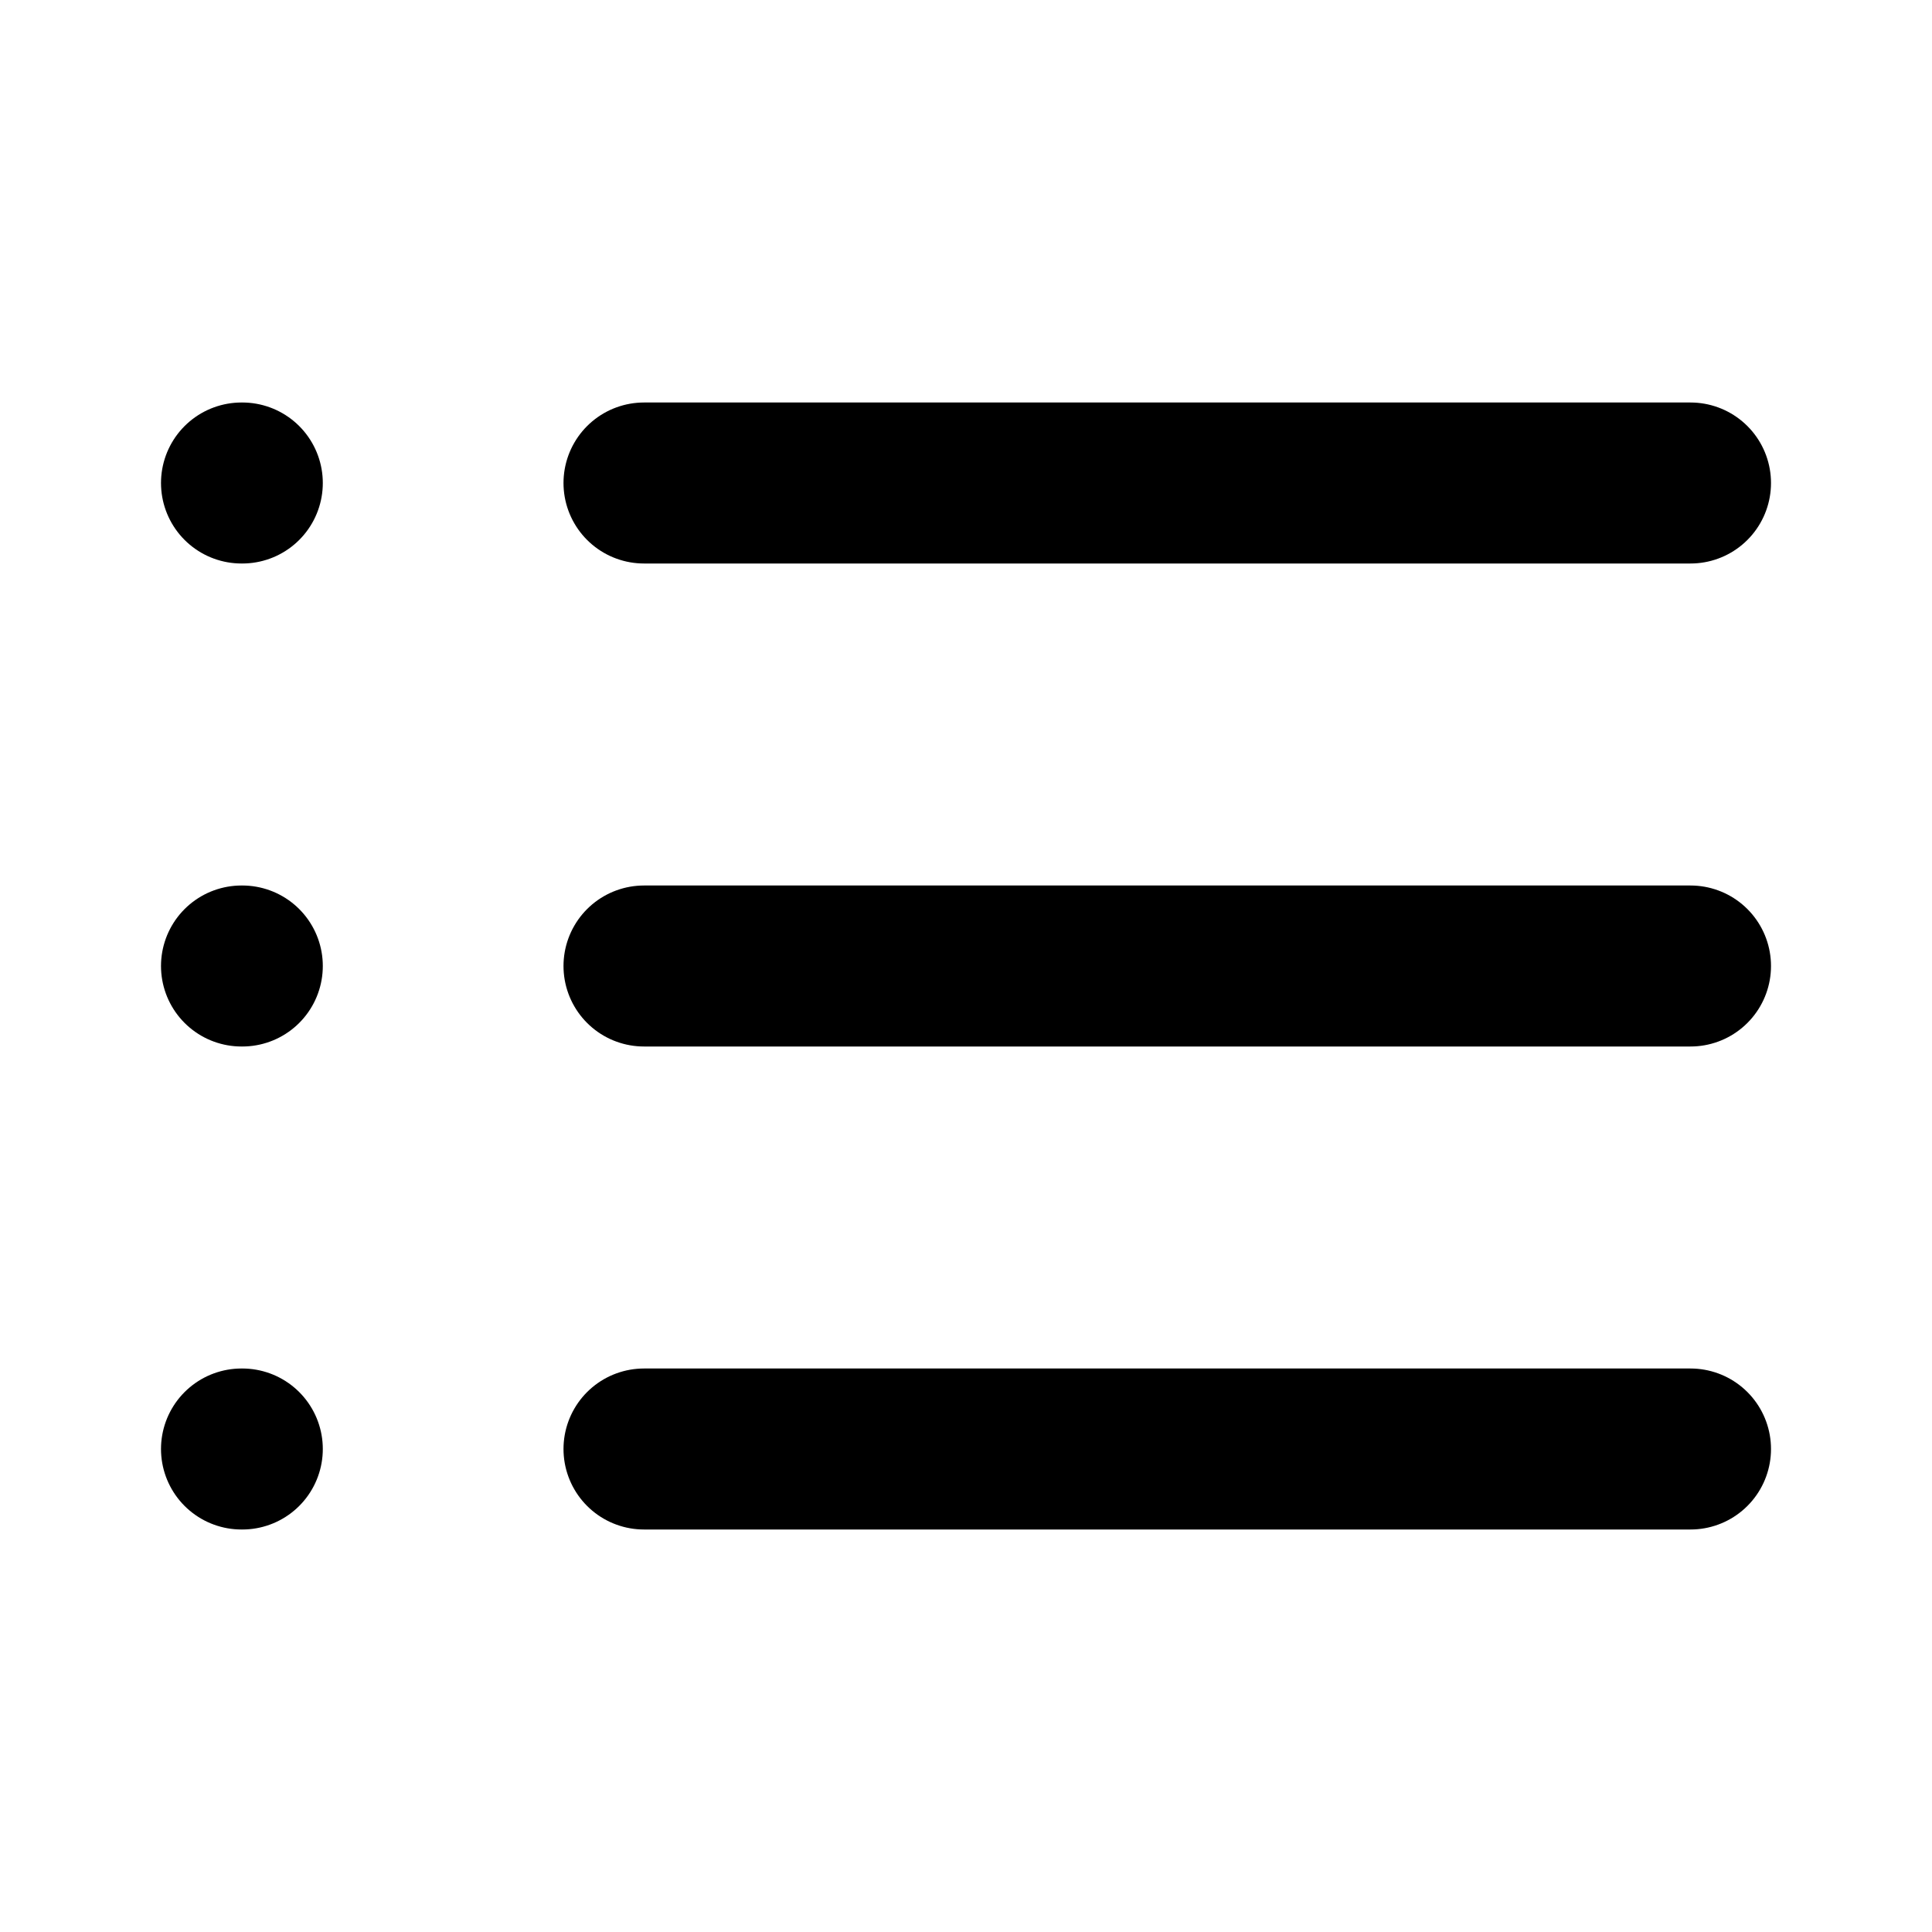
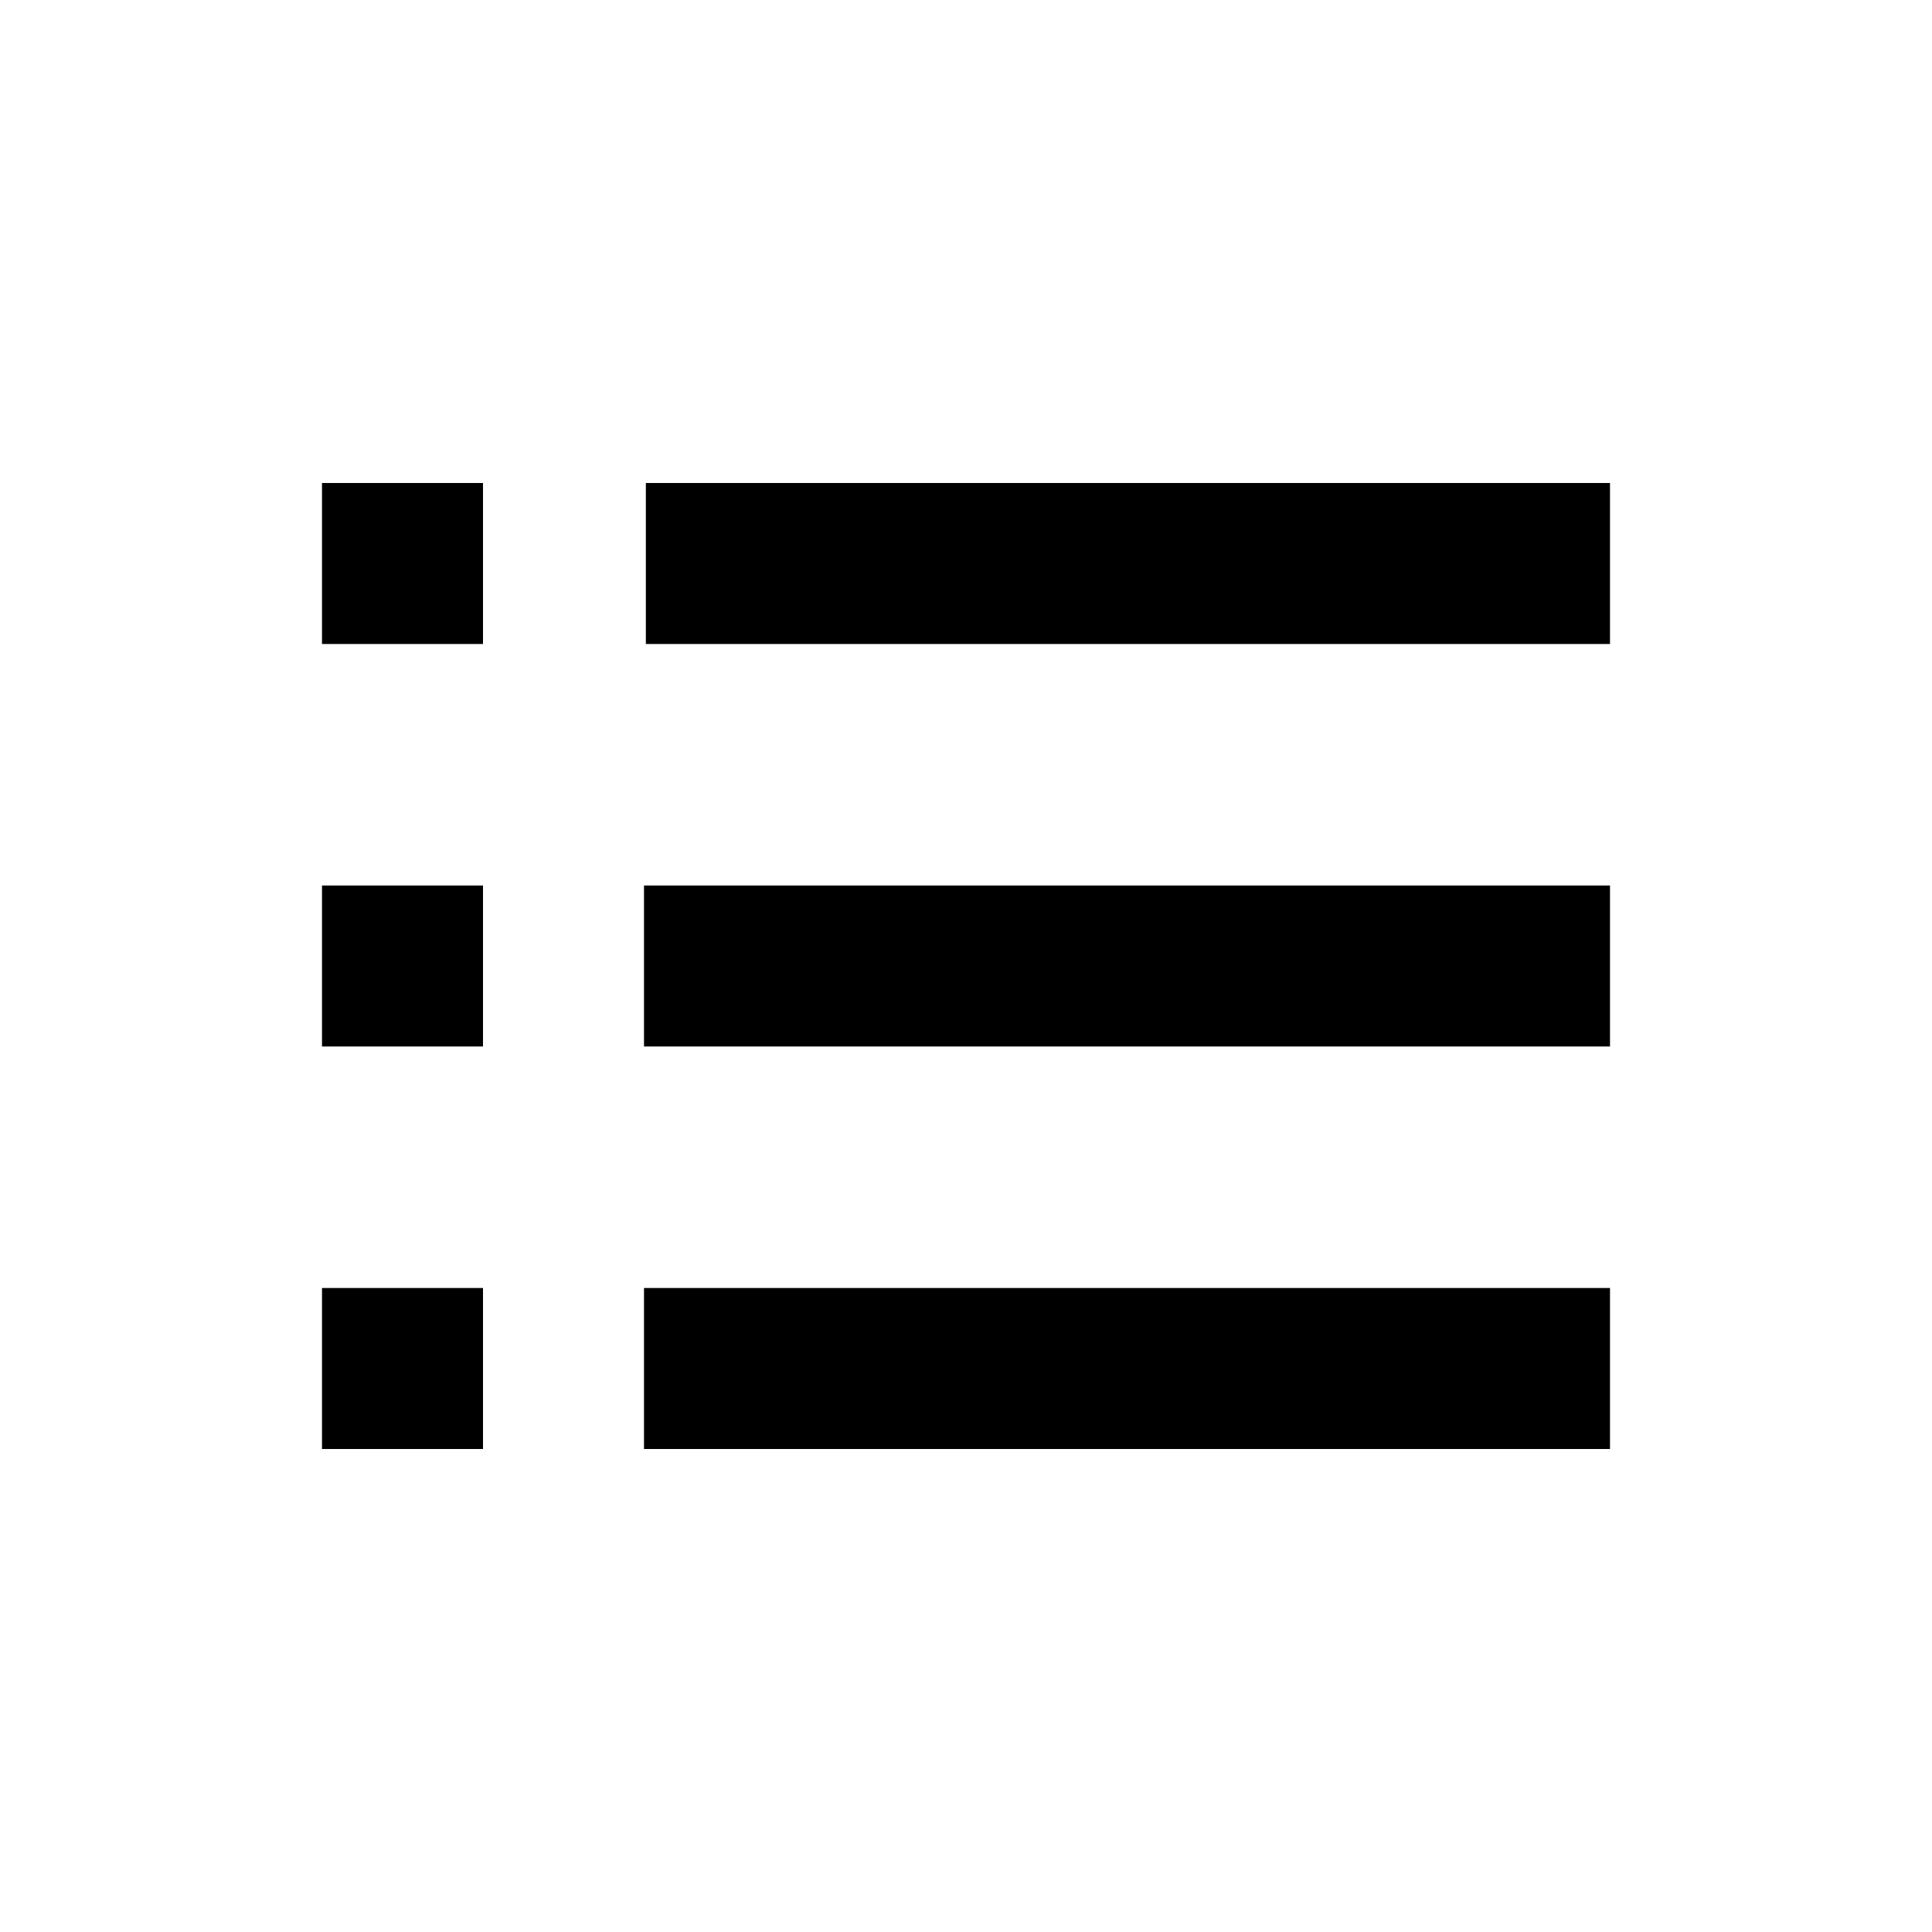
- <svg xmlns="http://www.w3.org/2000/svg" width="24" height="24" viewBox="0 0 24 24" fill="none" stroke="currentColor" stroke-width="2" stroke-linecap="round" stroke-linejoin="round" class="lucide lucide-list">
-   <line x1="8" x2="21" y1="6" y2="6" />
-   <line x1="8" x2="21" y1="12" y2="12" />
-   <line x1="8" x2="21" y1="18" y2="18" />
-   <line x1="3" x2="3.01" y1="6" y2="6" />
-   <line x1="3" x2="3.01" y1="12" y2="12" />
-   <line x1="3" x2="3.01" y1="18" y2="18" />
+ <svg xmlns="http://www.w3.org/2000/svg" width="24" height="24" viewBox="0 0 24 24" style="fill: rgba(0, 0, 0, 1);transform: ;msFilter:;">
+   <path d="M4 6h2v2H4zm0 5h2v2H4zm0 5h2v2H4zm16-8V6H8.023v2H18.8zM8 11h12v2H8zm0 5h12v2H8z" />
</svg>
